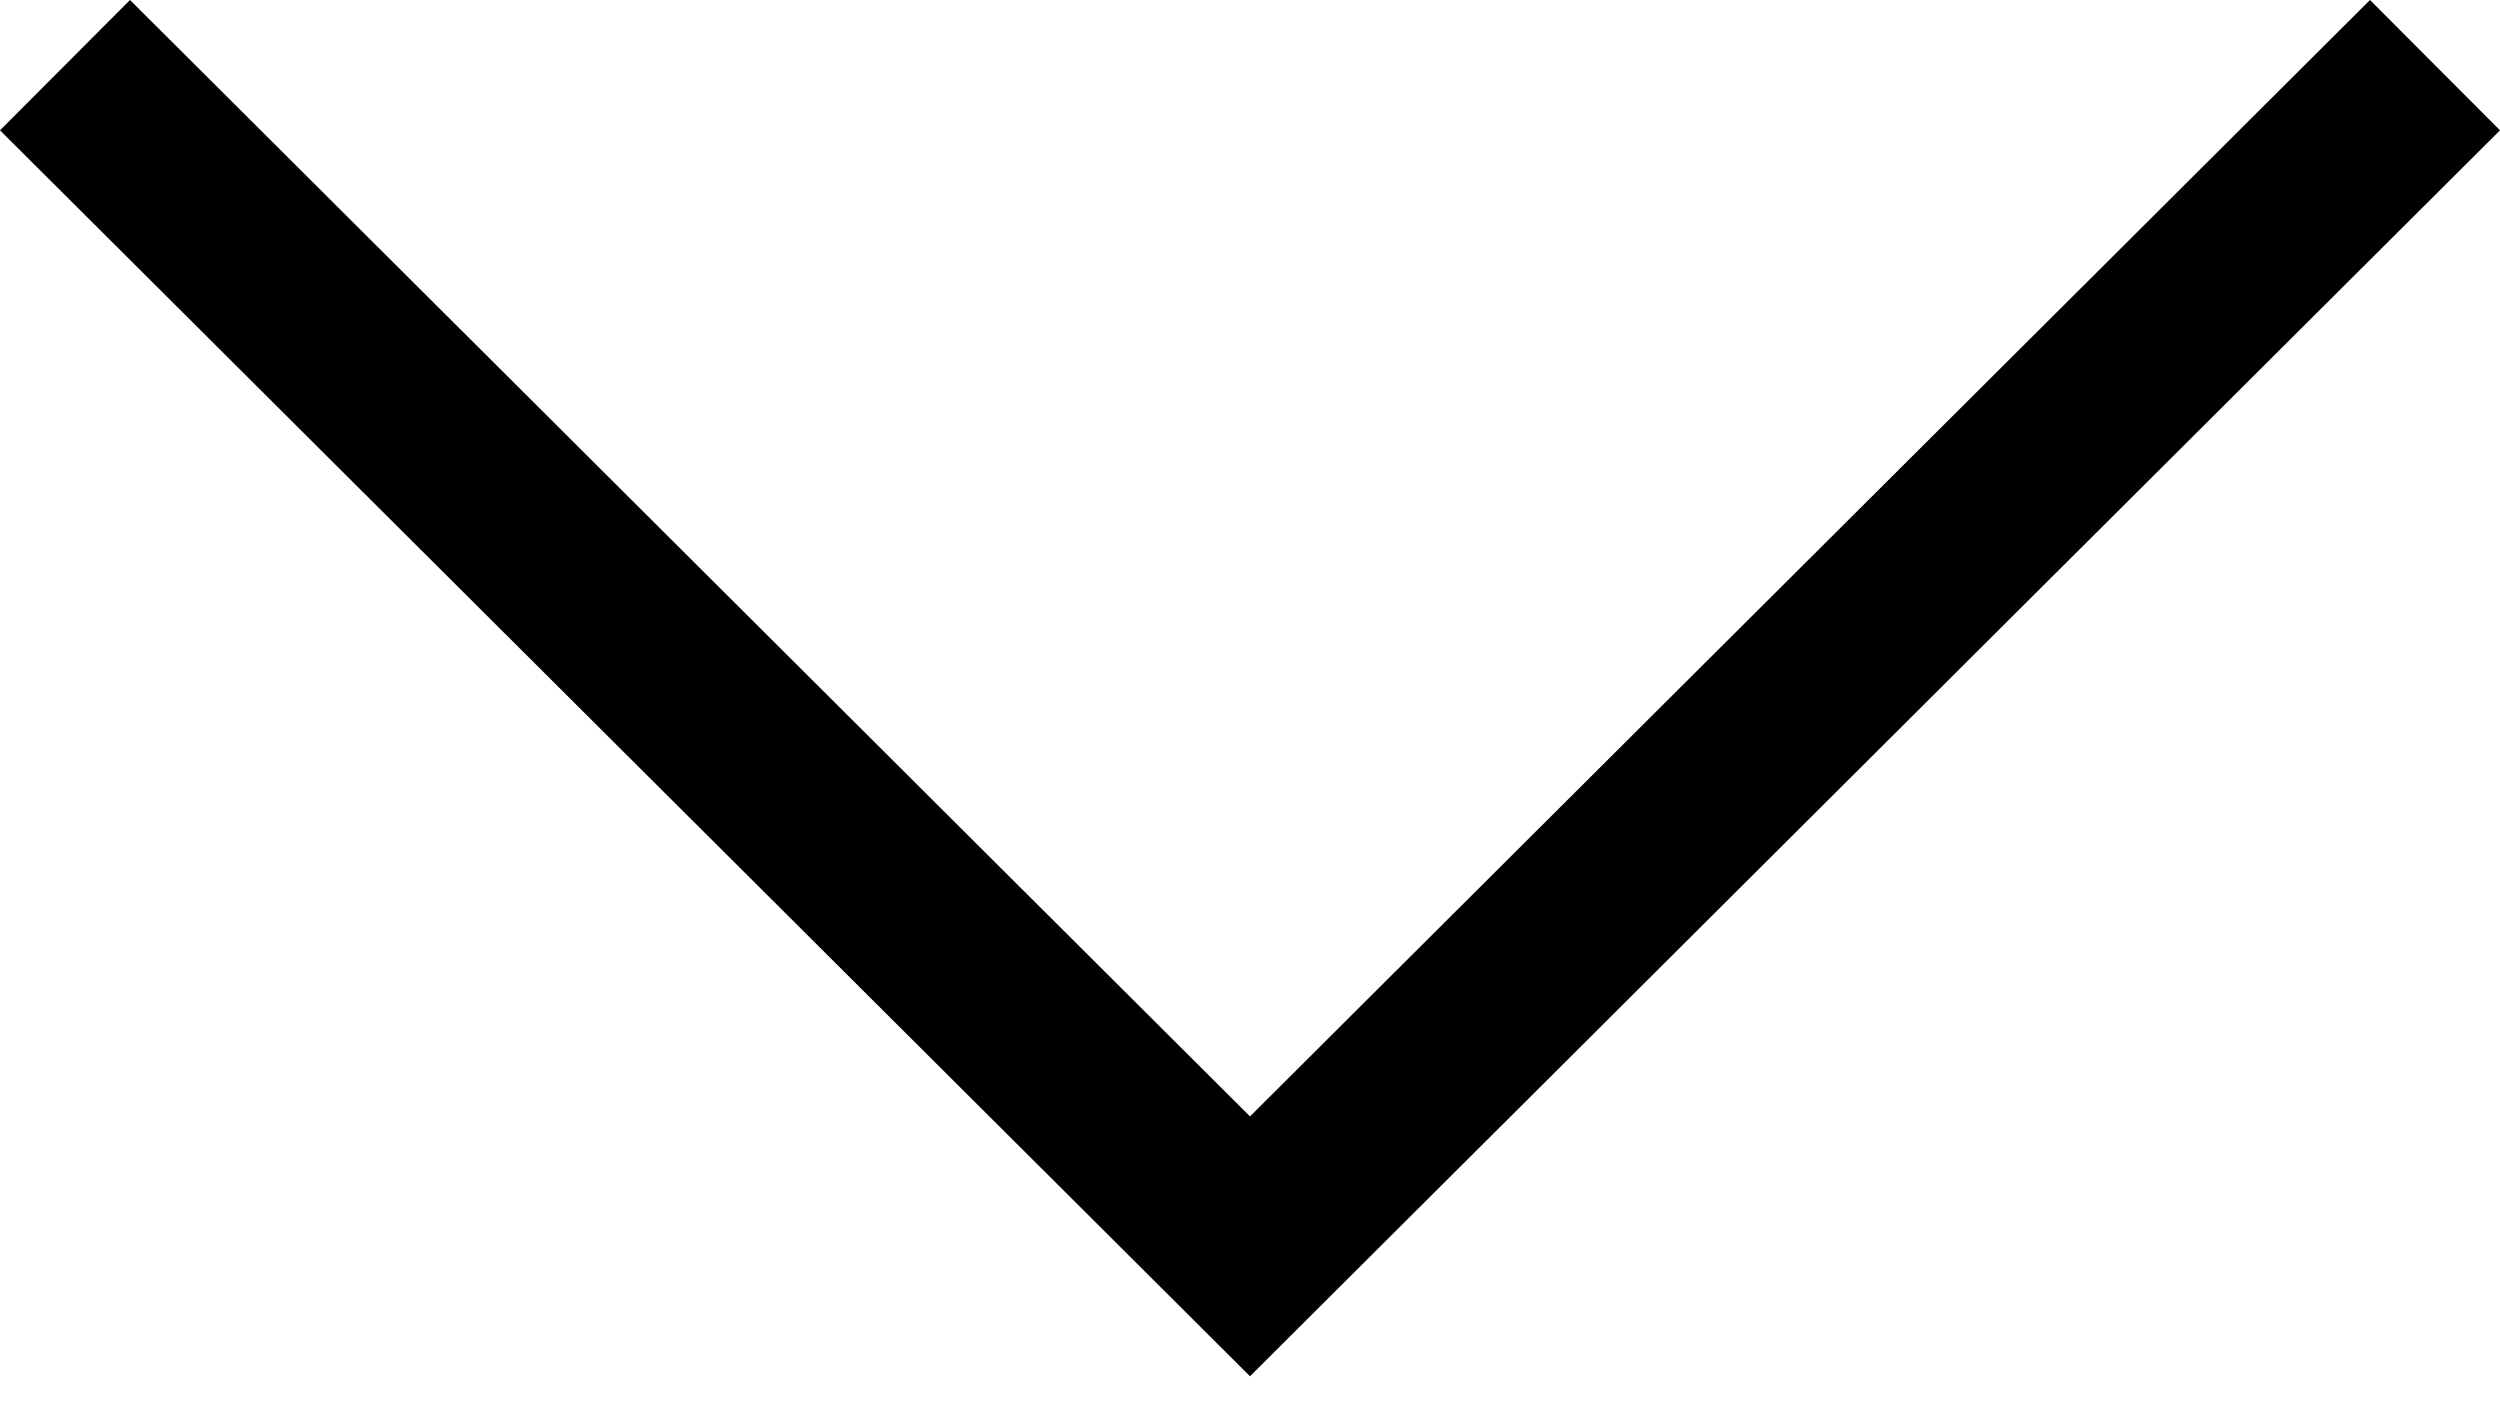
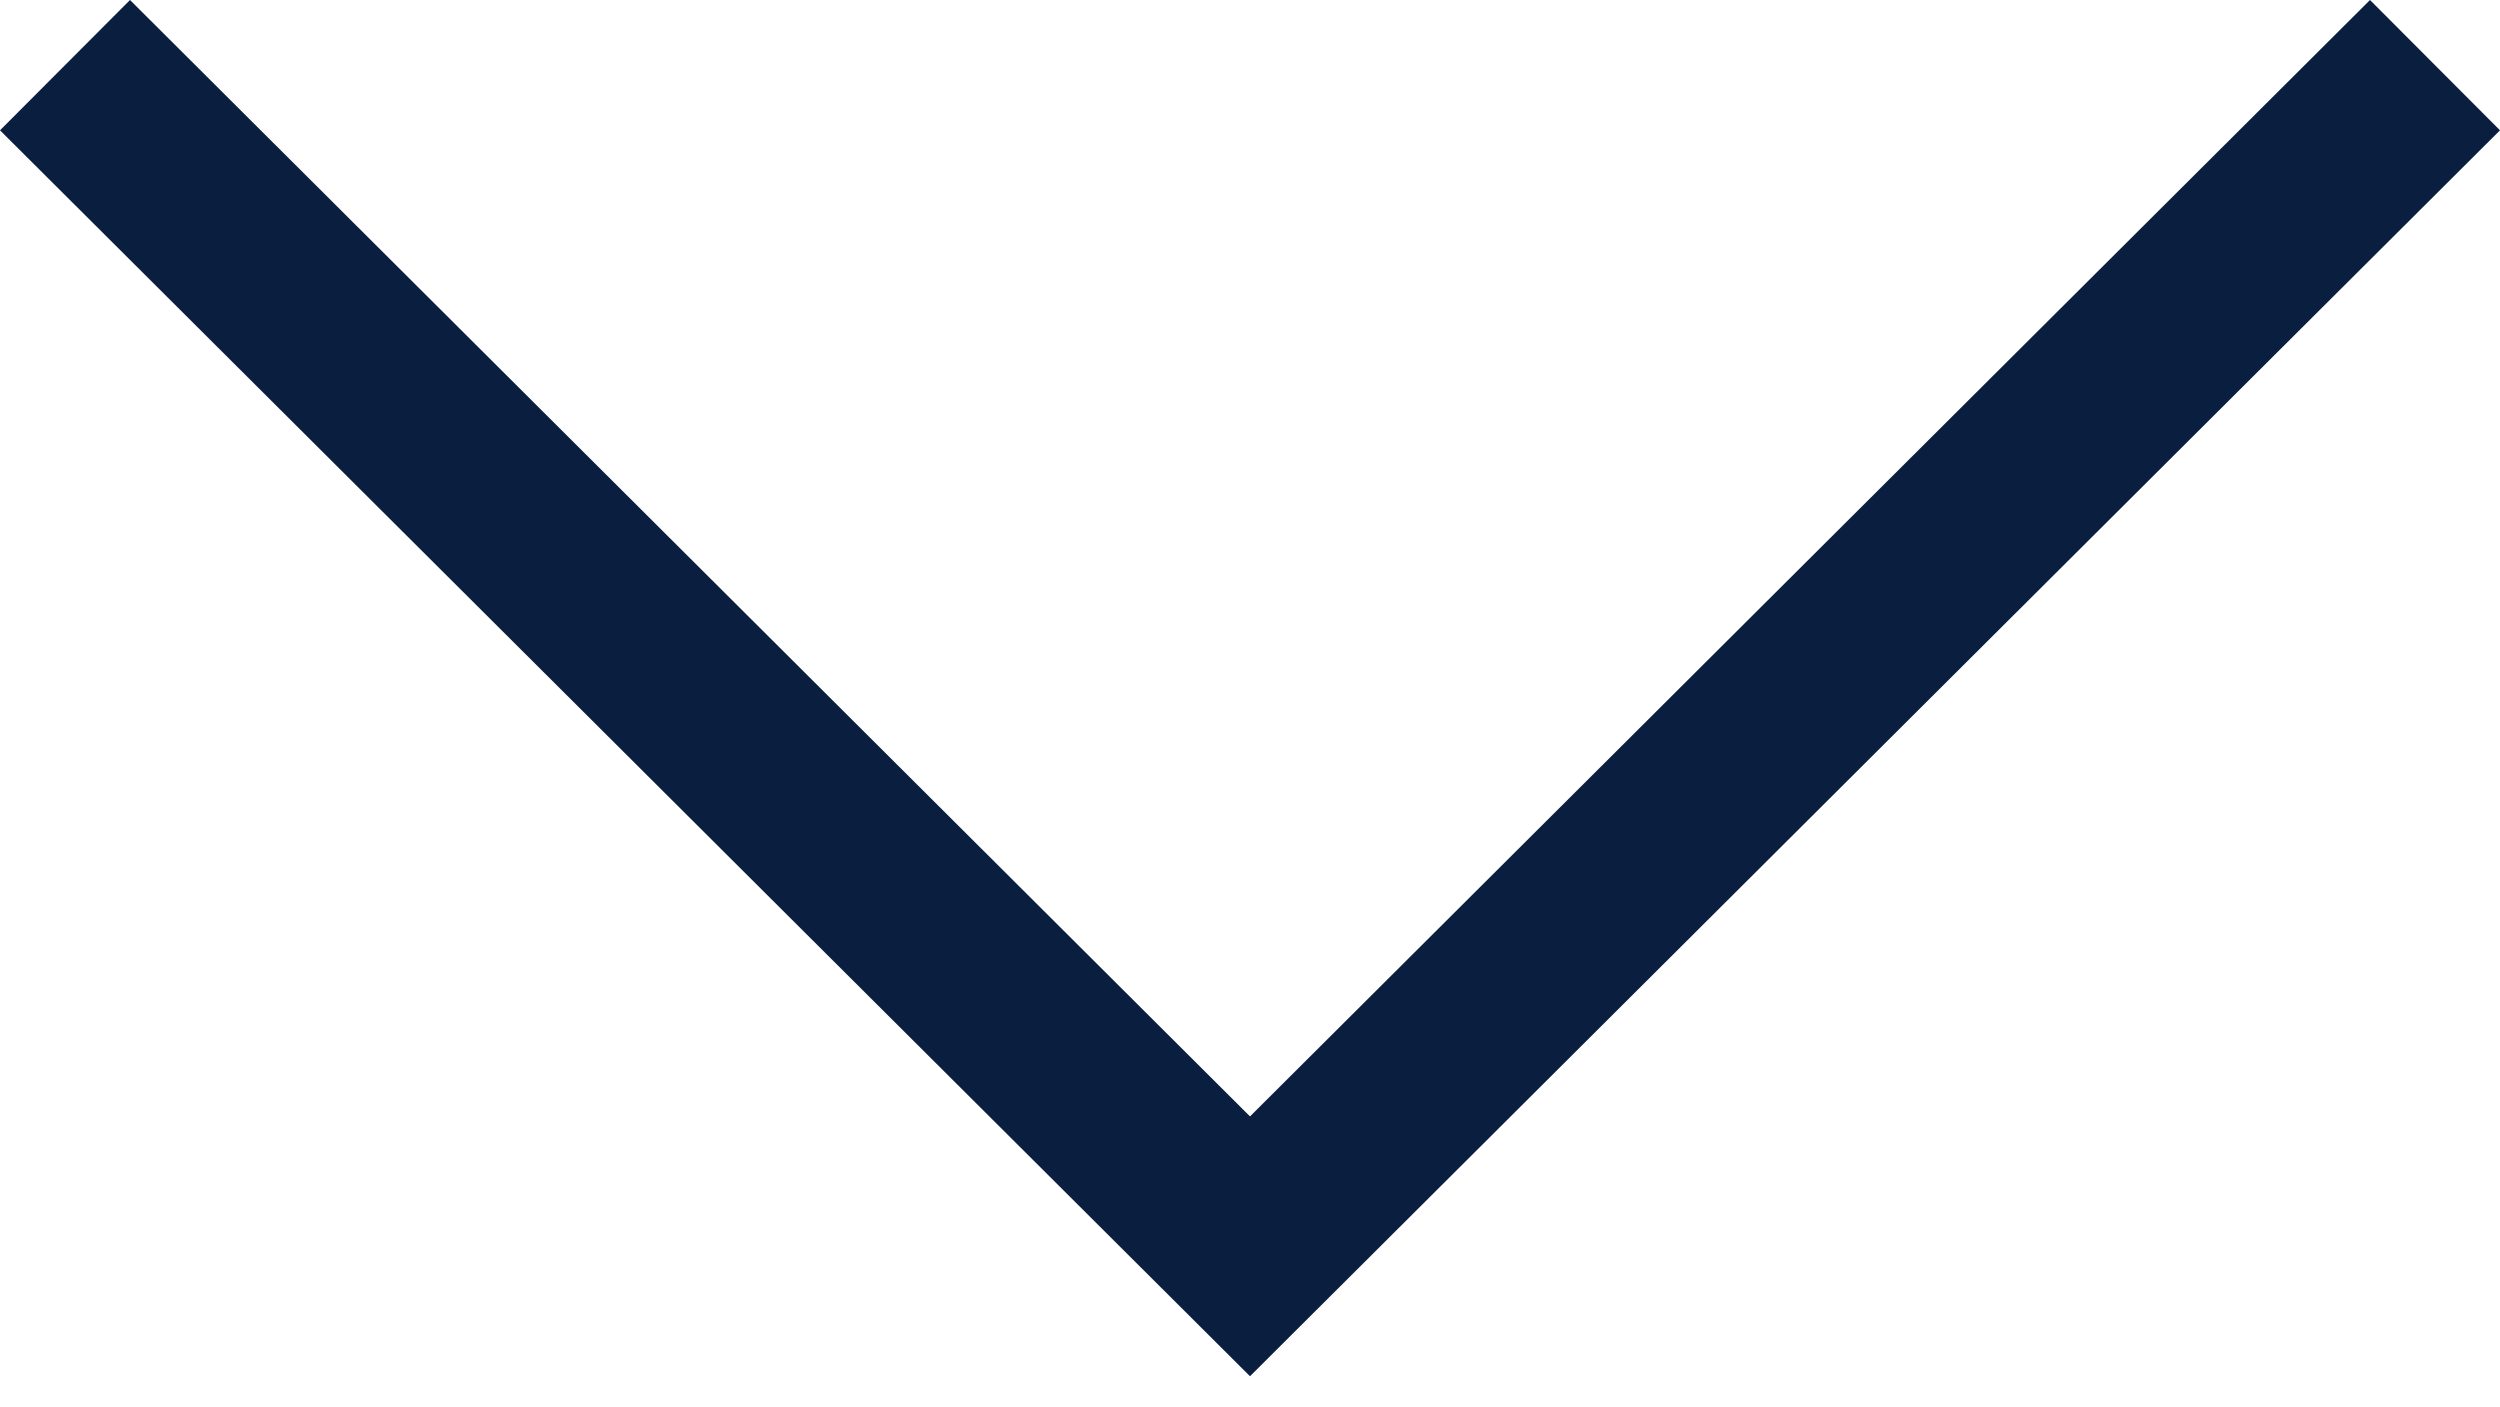
<svg xmlns="http://www.w3.org/2000/svg" width="16" height="9" viewBox="0 0 16 9" fill="none">
-   <path d="M16 0.834L15.168 -3.6353e-08L8 7.145L0.832 -6.63029e-07L-3.64732e-08 0.834L8 8.808L16 0.834Z" fill="black" />
+   <path d="M16 0.834L15.168 -3.6353e-08L8 7.145L0.832 -6.63029e-07L-3.64732e-08 0.834L8 8.808L16 0.834Z" fill="#0A1F3F" />
</svg>
